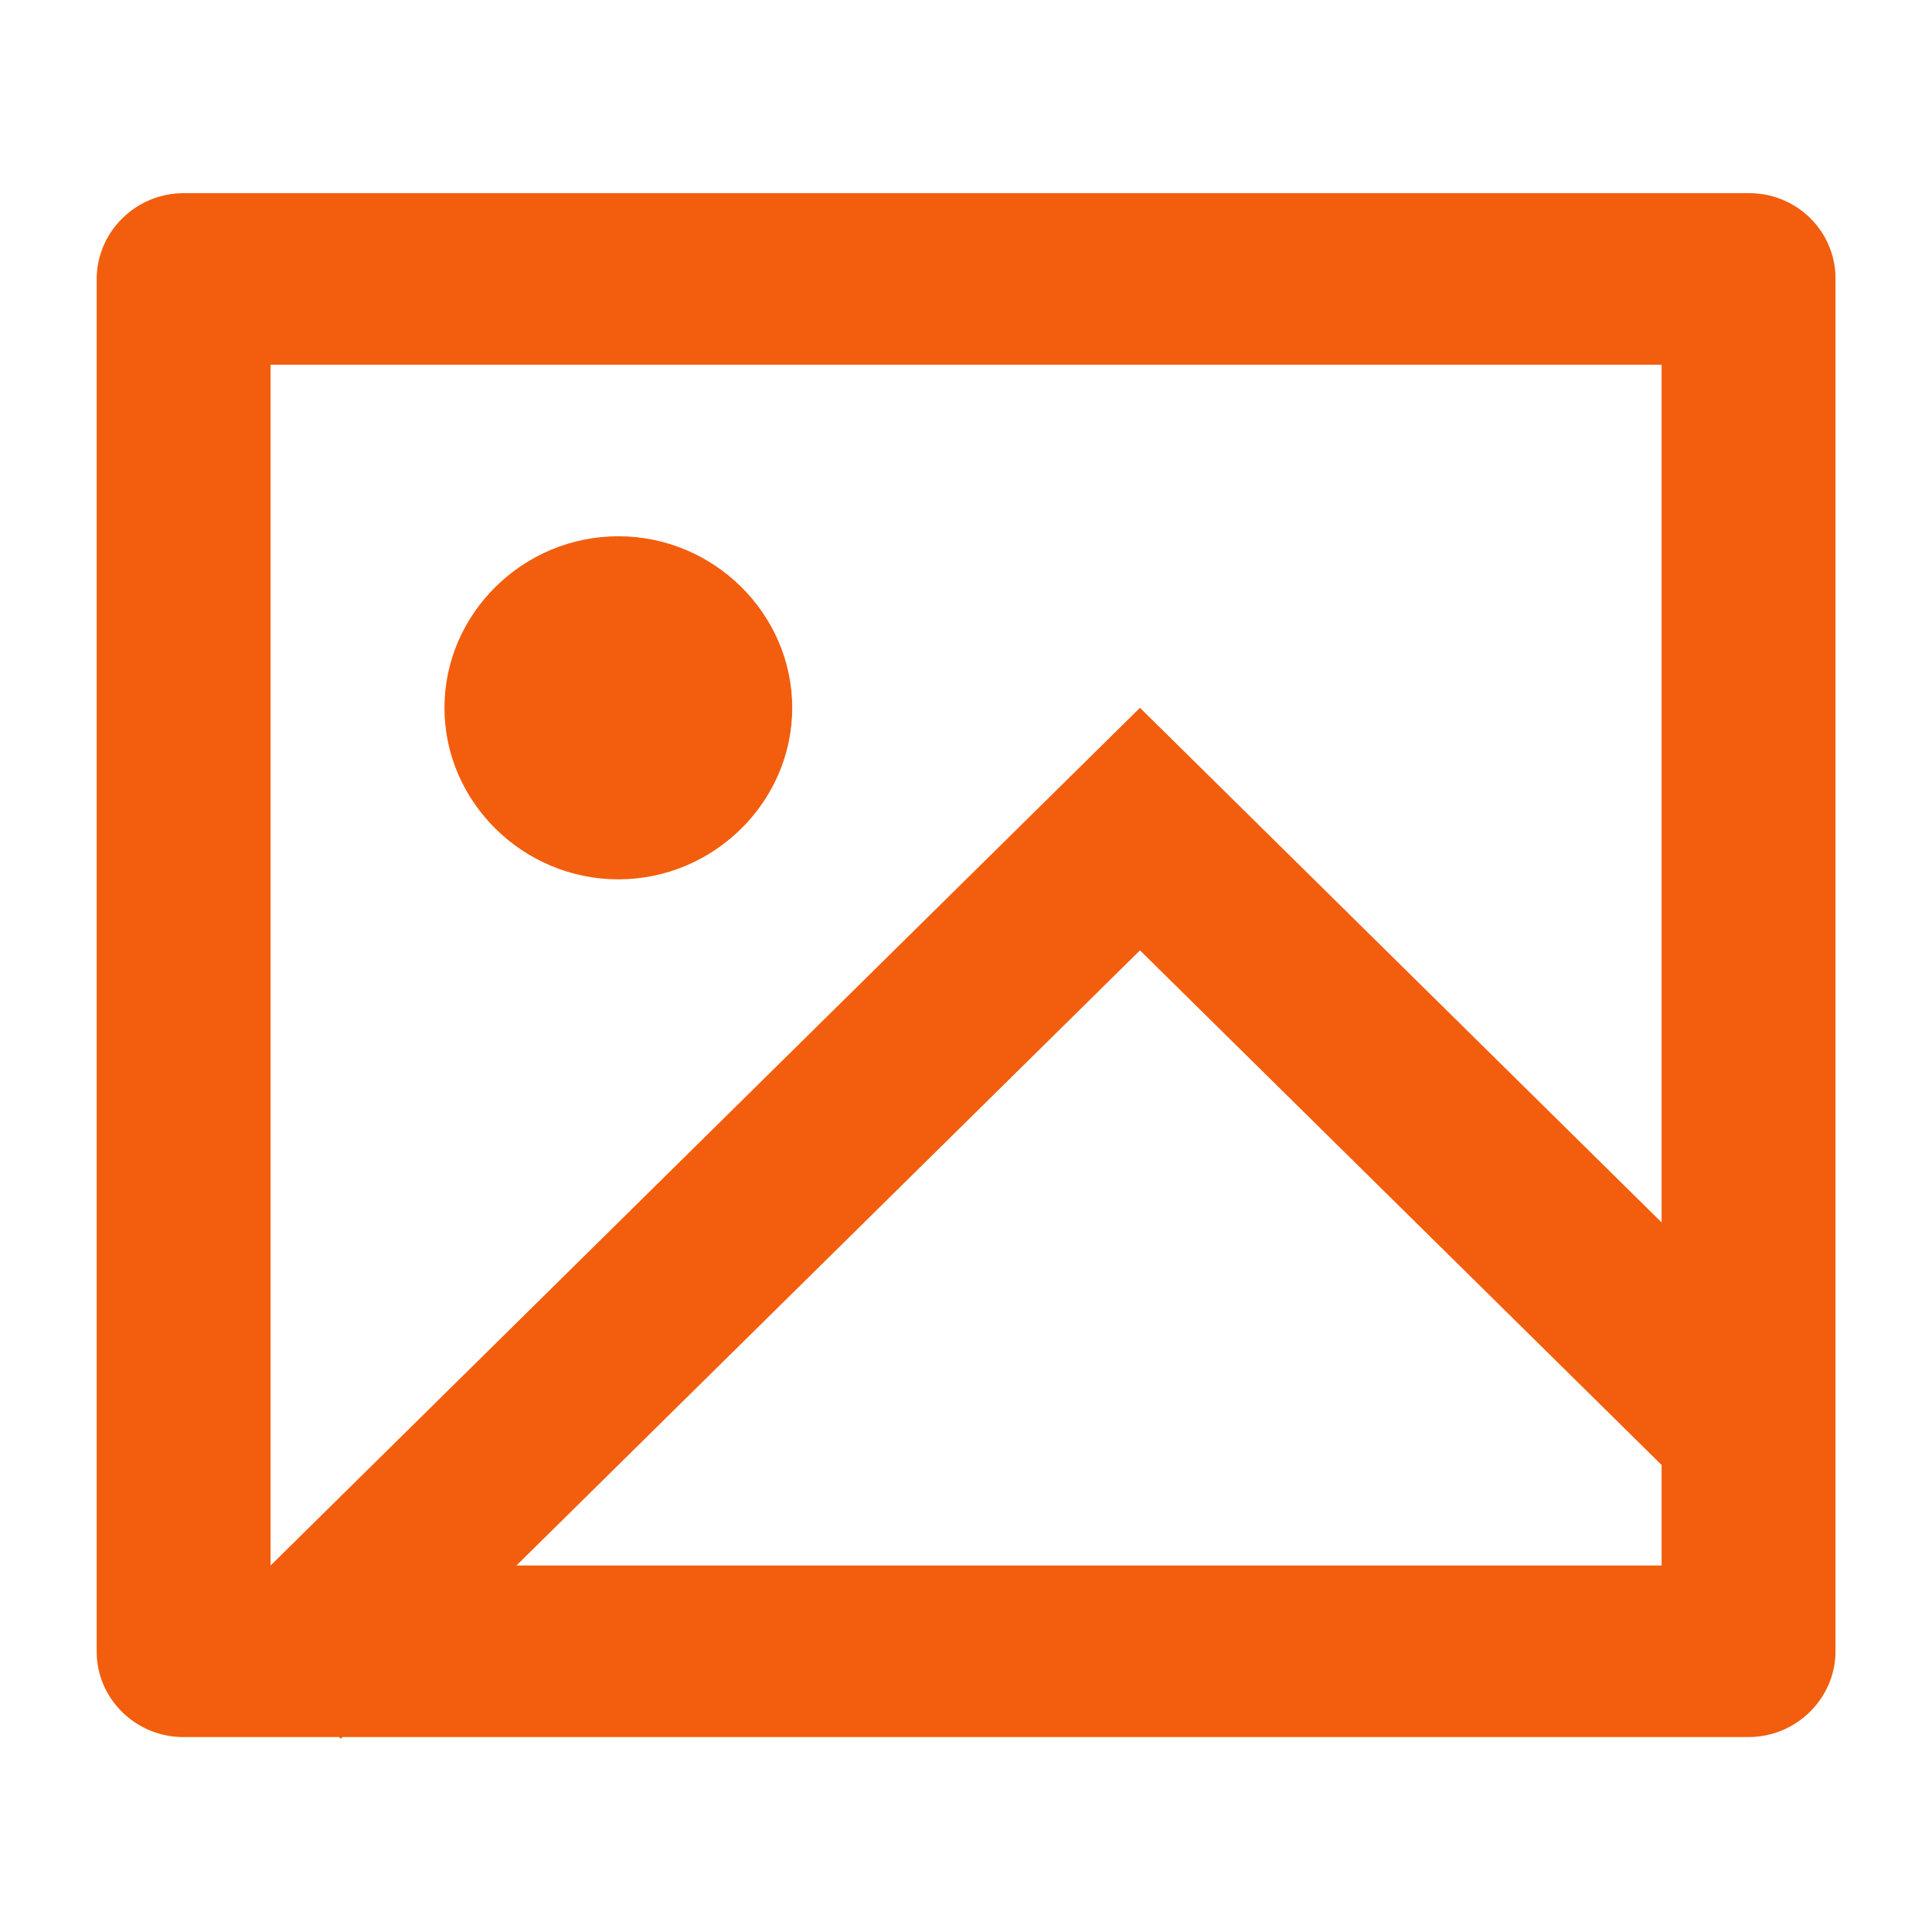
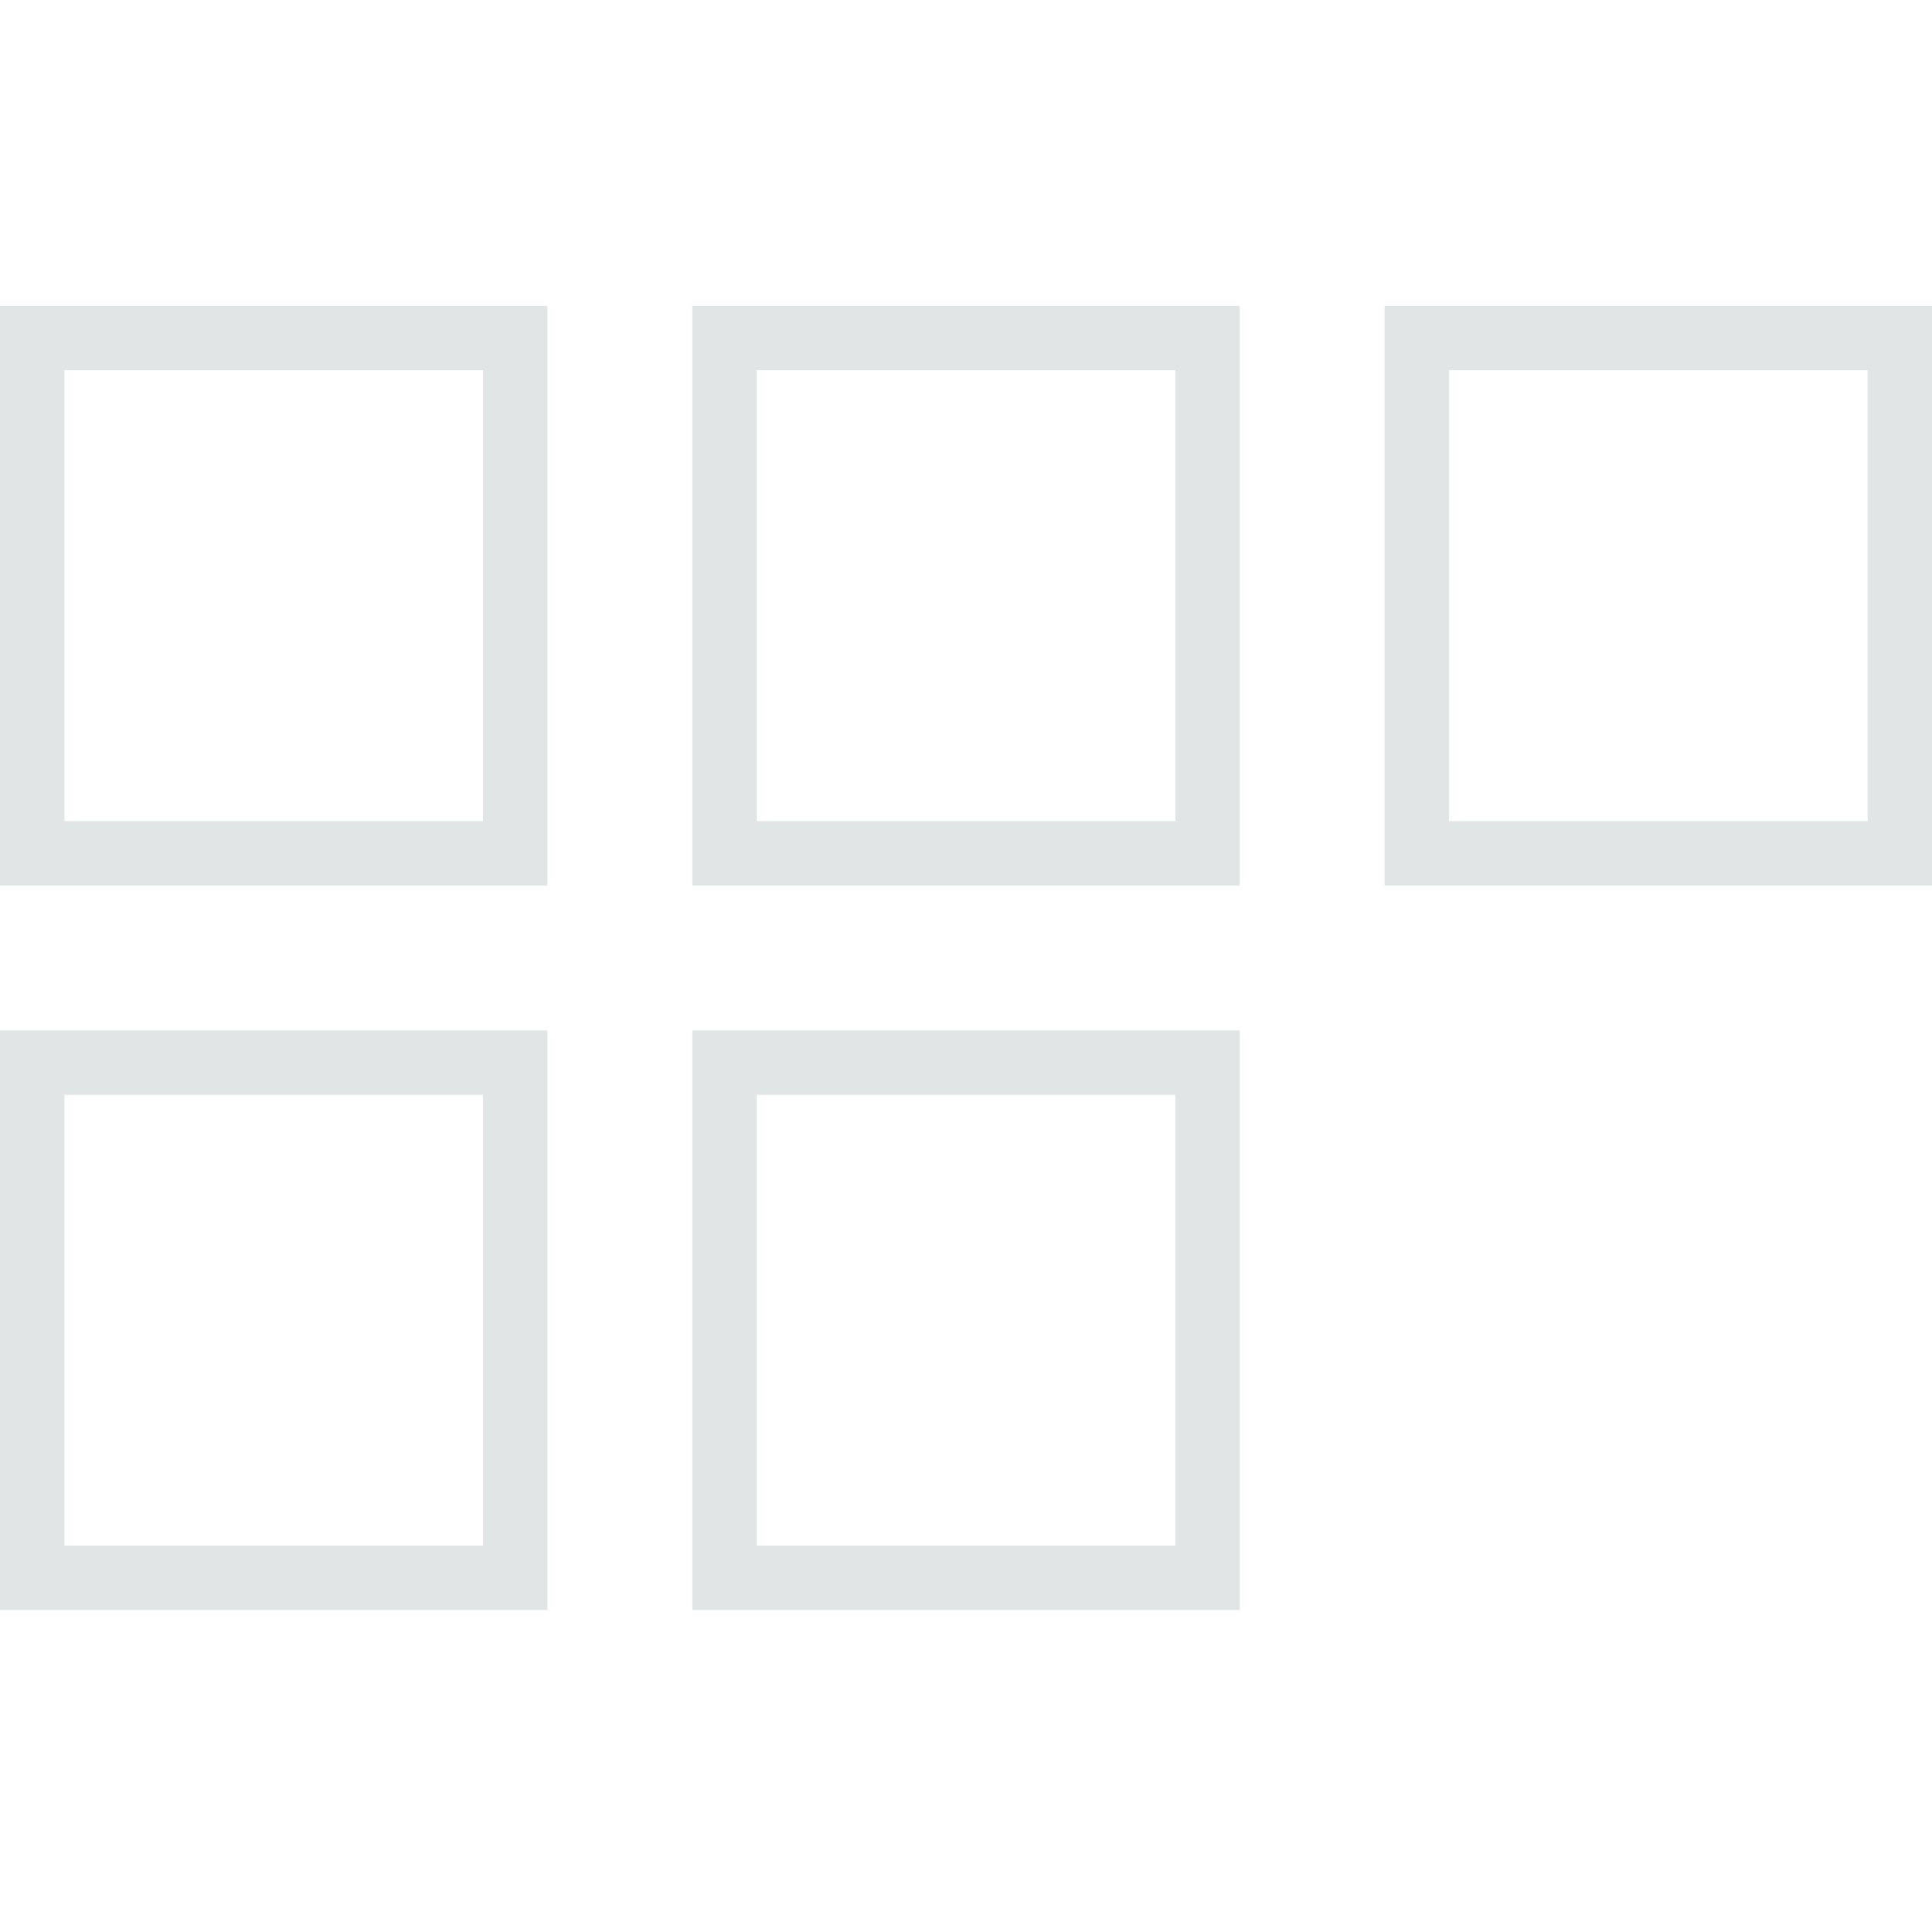
- <svg xmlns="http://www.w3.org/2000/svg" clip-rule="evenodd" fill-rule="evenodd" stroke-linejoin="round" stroke-miterlimit="2" viewBox="0 0 20 20">
-   <path d="m4.828 21-.02.02-.021-.02h-1.795c-.544-.001-.992-.449-.992-.993v-16.014c.004-.543.449-.989.992-.993h18.016c.548 0 .992.445.992.993v16.014c-.004.543-.449.989-.992.993zm15.172-6v-10h-16v14l10-10zm0 2.828-6-6-7.172 7.172h13.172zm-12-6.828c-1.097 0-2-.903-2-2s.903-2 2-2 2 .903 2 2-.903 2-2 2z" fill="#f25e0d" fill-rule="nonzero" transform="matrix(.9 0 0 .887902 -.799 -.664)" />
+ <svg xmlns="http://www.w3.org/2000/svg" clip-rule="evenodd" fill-rule="evenodd" stroke-linejoin="round" stroke-miterlimit="1.414" viewBox="0 0 120 120">
+   <g fill="#e0e5e6">
+     <path d="m77 100h-34v-36h34zm-30-32v28h26v-28z" />
+     <path d="m34 100h-34v-36h34zm-30-32v28h26v-28z" />
+     <path d="m120 55h-34v-36h34zm-30-32v28h26v-28z" />
+     <path d="m77 55h-34v-36h34zm-30-32v28h26v-28z" />
+     <path d="m34 55h-34v-36h34zm-30-32v28h26v-28z" />
+   </g>
</svg>
